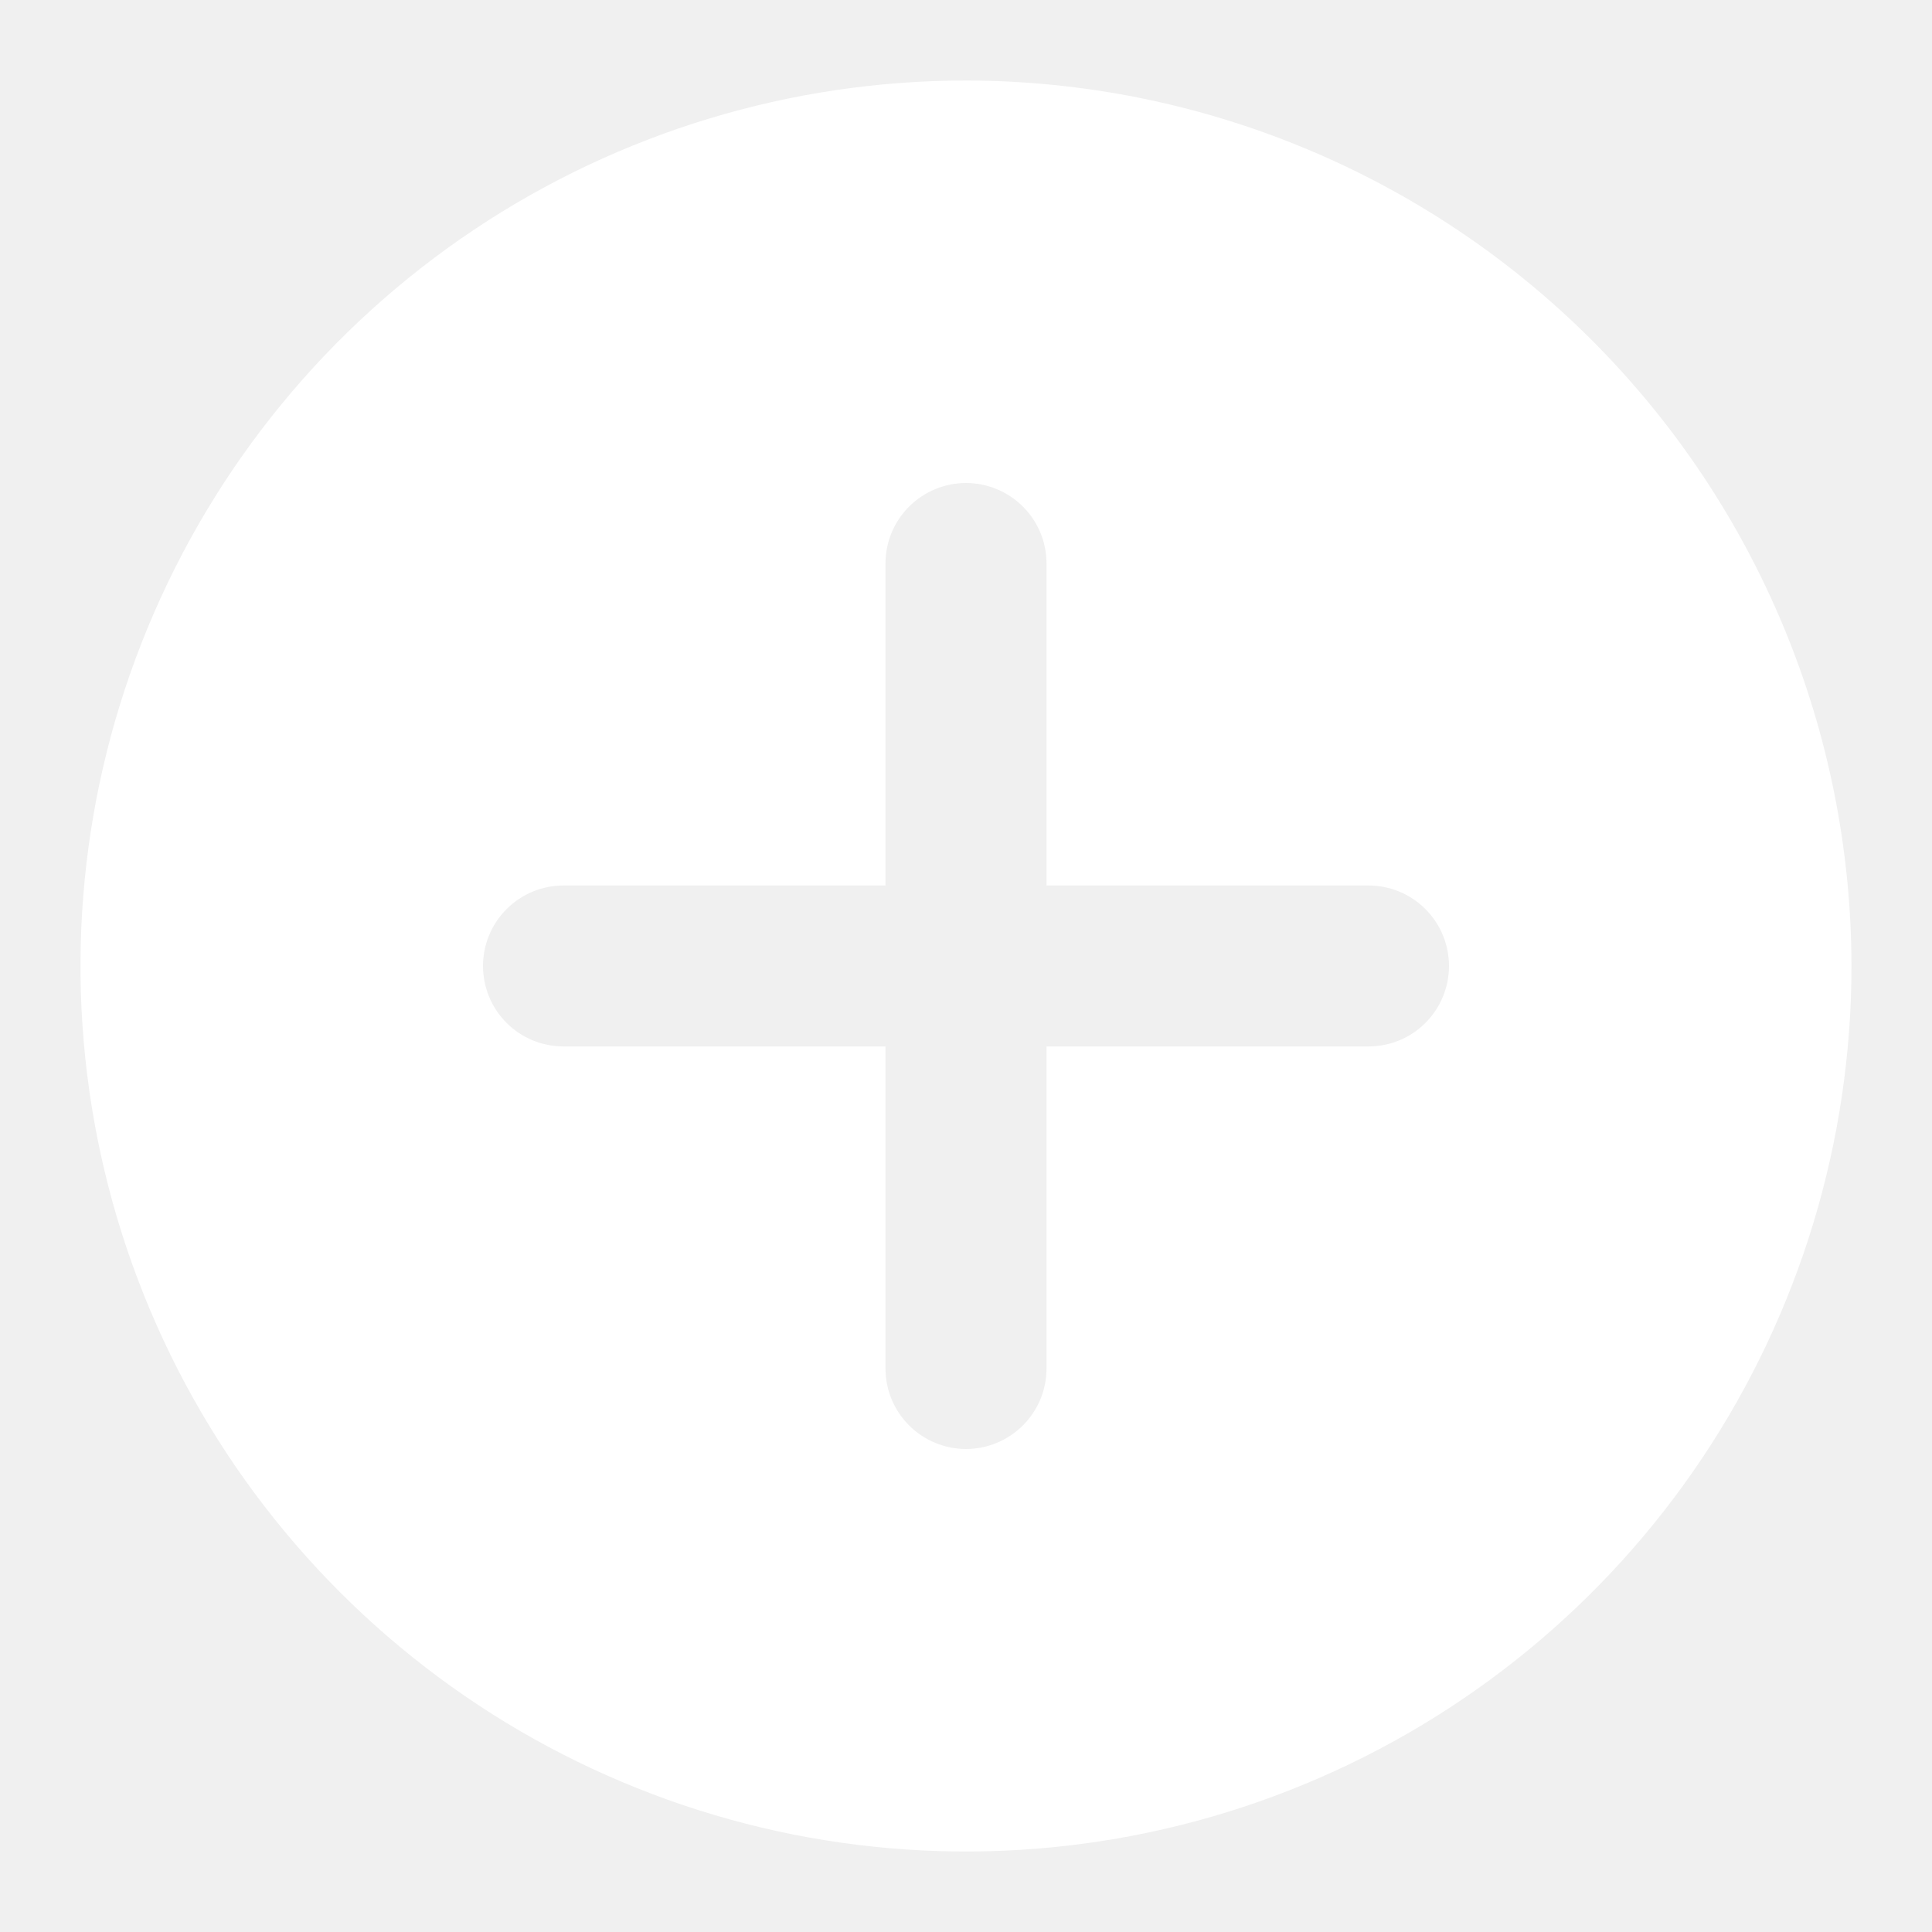
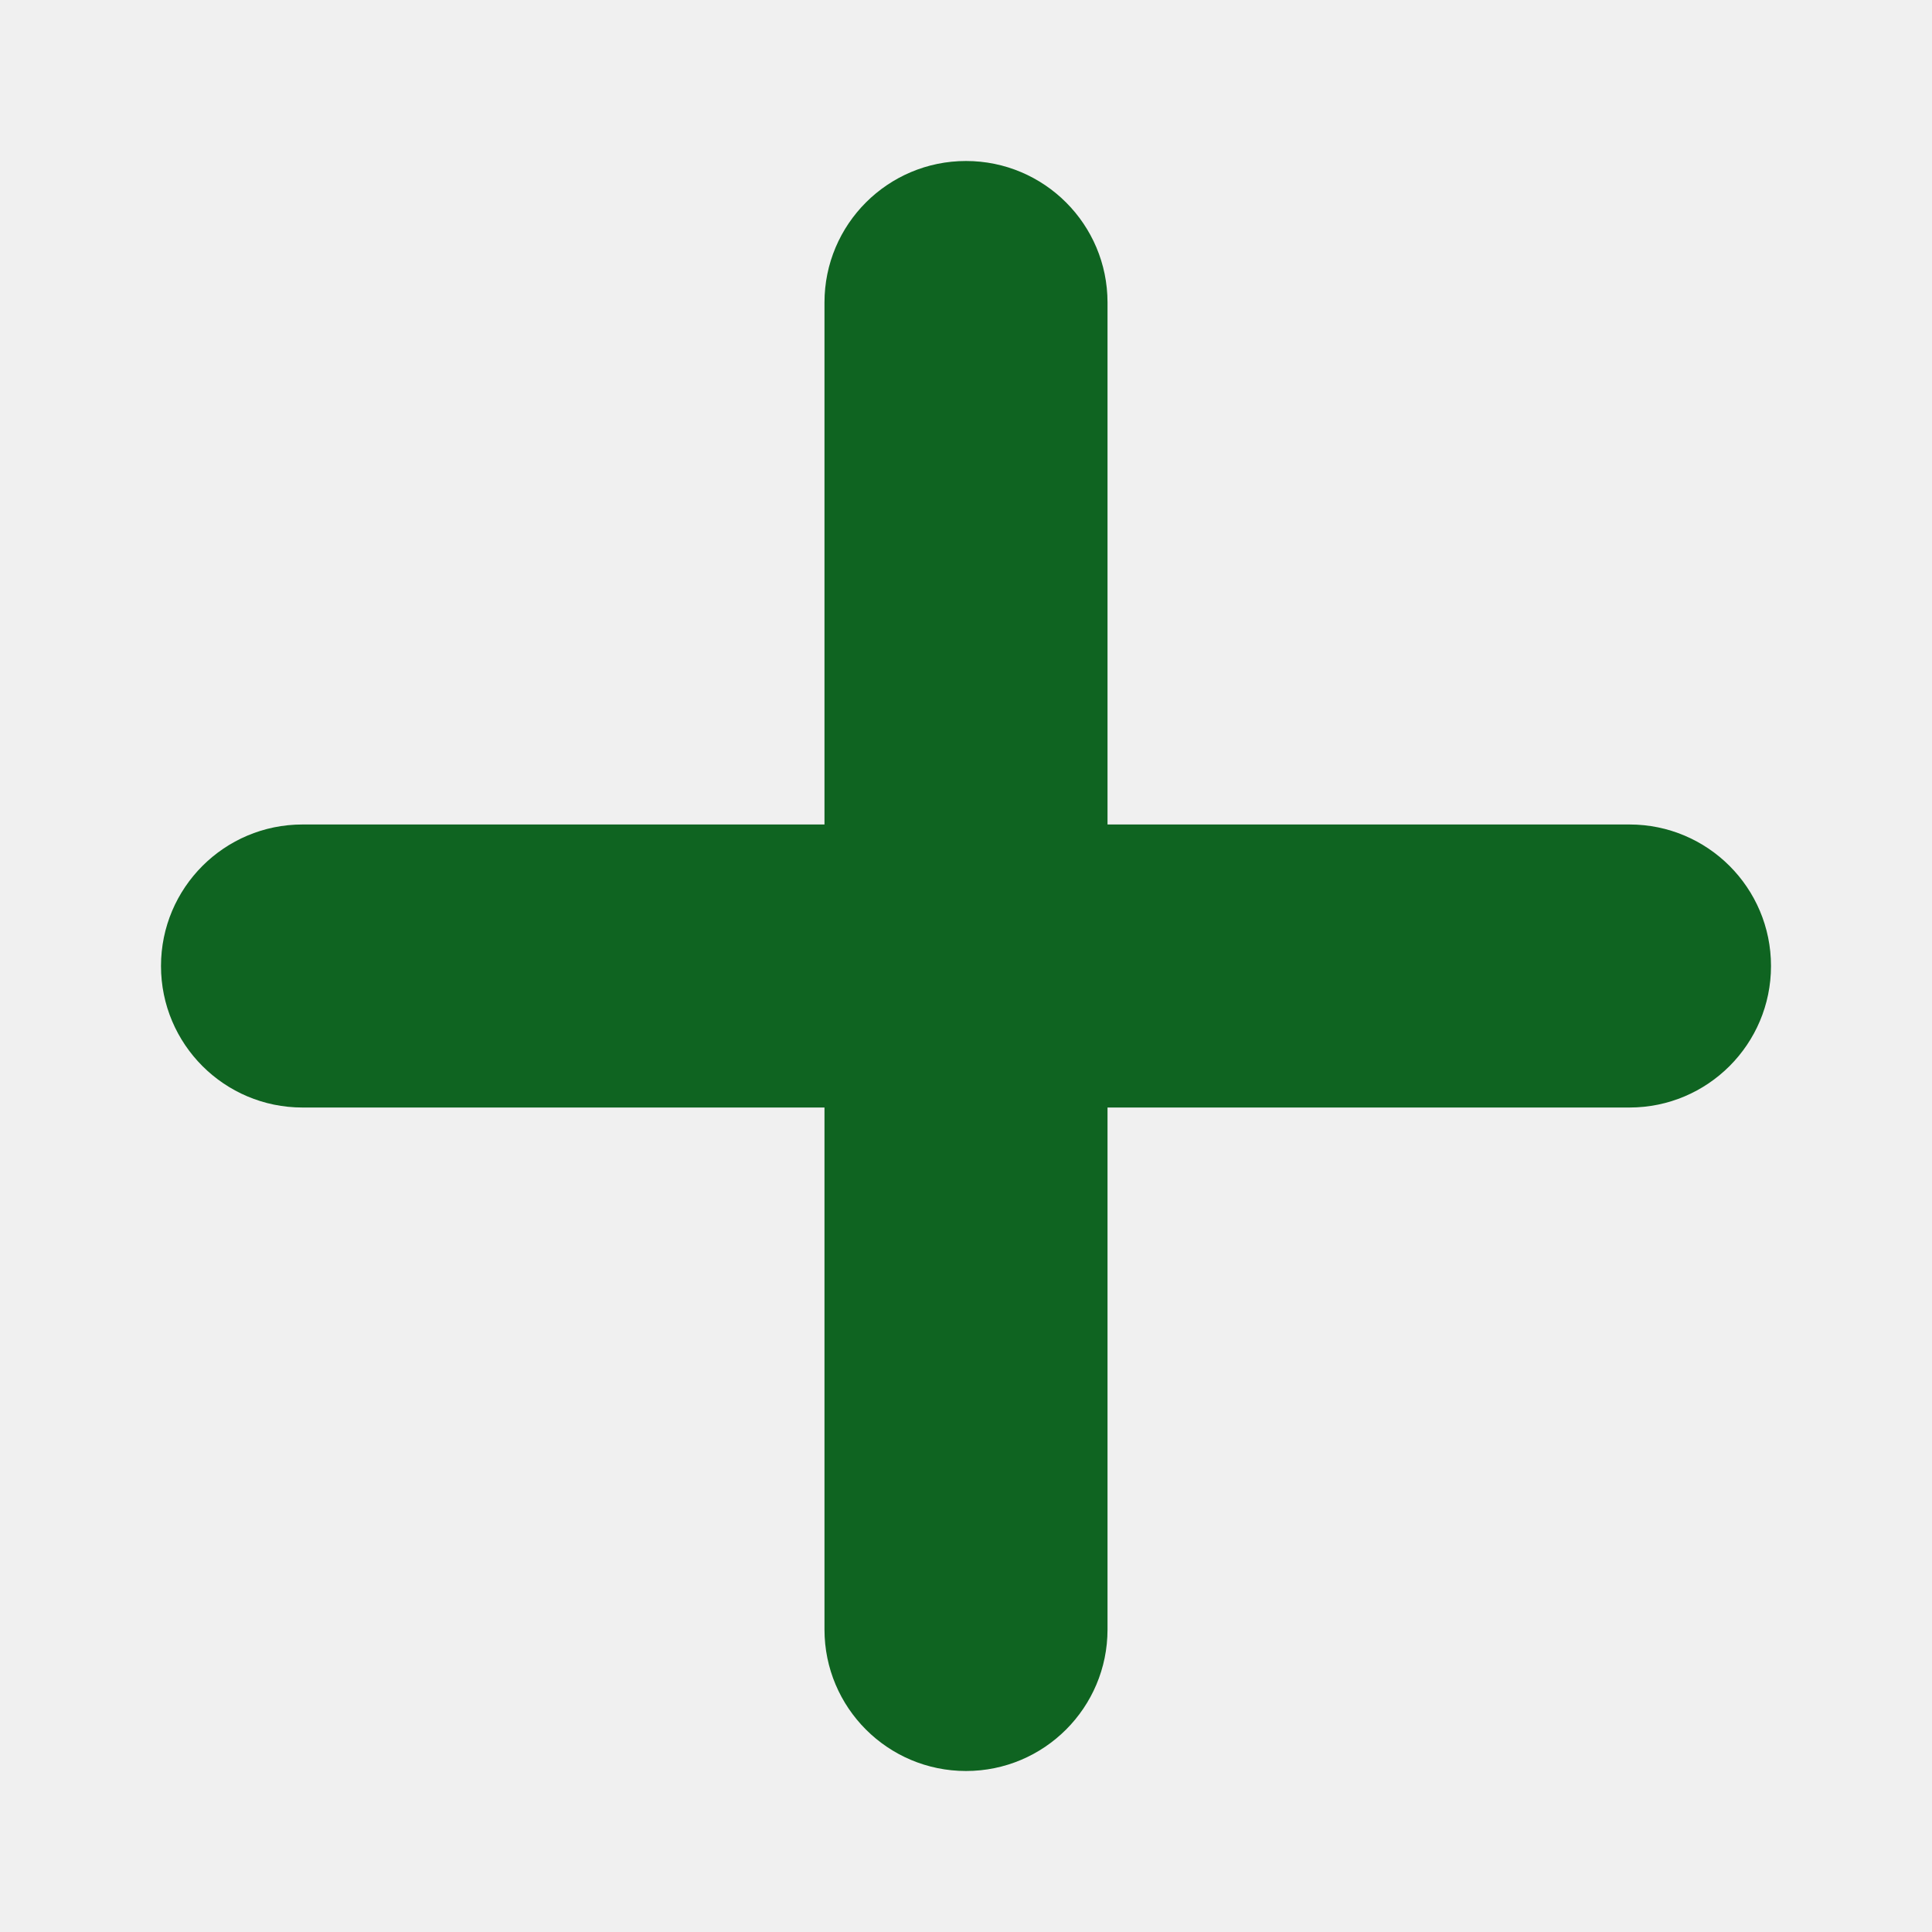
- <svg xmlns="http://www.w3.org/2000/svg" width="28" height="28" viewBox="0 0 28 28" fill="none">
-   <path d="M14 1.167C11.462 1.167 8.981 1.919 6.87 3.329C4.76 4.739 3.115 6.744 2.144 9.089C1.172 11.434 0.918 14.014 1.413 16.503C1.909 18.993 3.131 21.28 4.926 23.074C6.72 24.869 9.007 26.091 11.496 26.587C13.986 27.082 16.566 26.828 18.911 25.856C21.256 24.885 23.261 23.24 24.671 21.13C26.081 19.019 26.833 16.538 26.833 14C26.829 10.598 25.476 7.336 23.07 4.93C20.664 2.524 17.402 1.171 14 1.167ZM19.833 15.166H15.167V19.833C15.167 20.143 15.044 20.439 14.825 20.658C14.606 20.877 14.309 21 14 21C13.691 21 13.394 20.877 13.175 20.658C12.956 20.439 12.833 20.143 12.833 19.833V15.166H8.167C7.857 15.166 7.561 15.044 7.342 14.825C7.123 14.606 7 14.309 7 14C7 13.69 7.123 13.394 7.342 13.175C7.561 12.956 7.857 12.833 8.167 12.833H12.833V8.166C12.833 7.857 12.956 7.56 13.175 7.342C13.394 7.123 13.691 7 14 7C14.309 7 14.606 7.123 14.825 7.342C15.044 7.56 15.167 7.857 15.167 8.166V12.833H19.833C20.143 12.833 20.44 12.956 20.658 13.175C20.877 13.394 21 13.69 21 14C21 14.309 20.877 14.606 20.658 14.825C20.44 15.044 20.143 15.166 19.833 15.166Z" fill="white" />
+ <svg xmlns="http://www.w3.org/2000/svg" width="24" height="24" viewBox="0 0 24 24" fill="none">
+   <path d="M20.242 10.242H13.758V3.758C13.758 2.787 12.971 2 12 2C11.029 2 10.242 2.787 10.242 3.758V10.242H3.758C2.787 10.242 2 11.029 2 12C2 12.971 2.787 13.758 3.758 13.758H10.242V20.242C10.242 21.213 11.029 22 12 22C12.971 22 13.758 21.213 13.758 20.242V13.758H20.242C21.213 13.758 22 12.971 22 12C22 11.029 21.213 10.242 20.242 10.242Z" fill="#0F6421" />
</svg>
